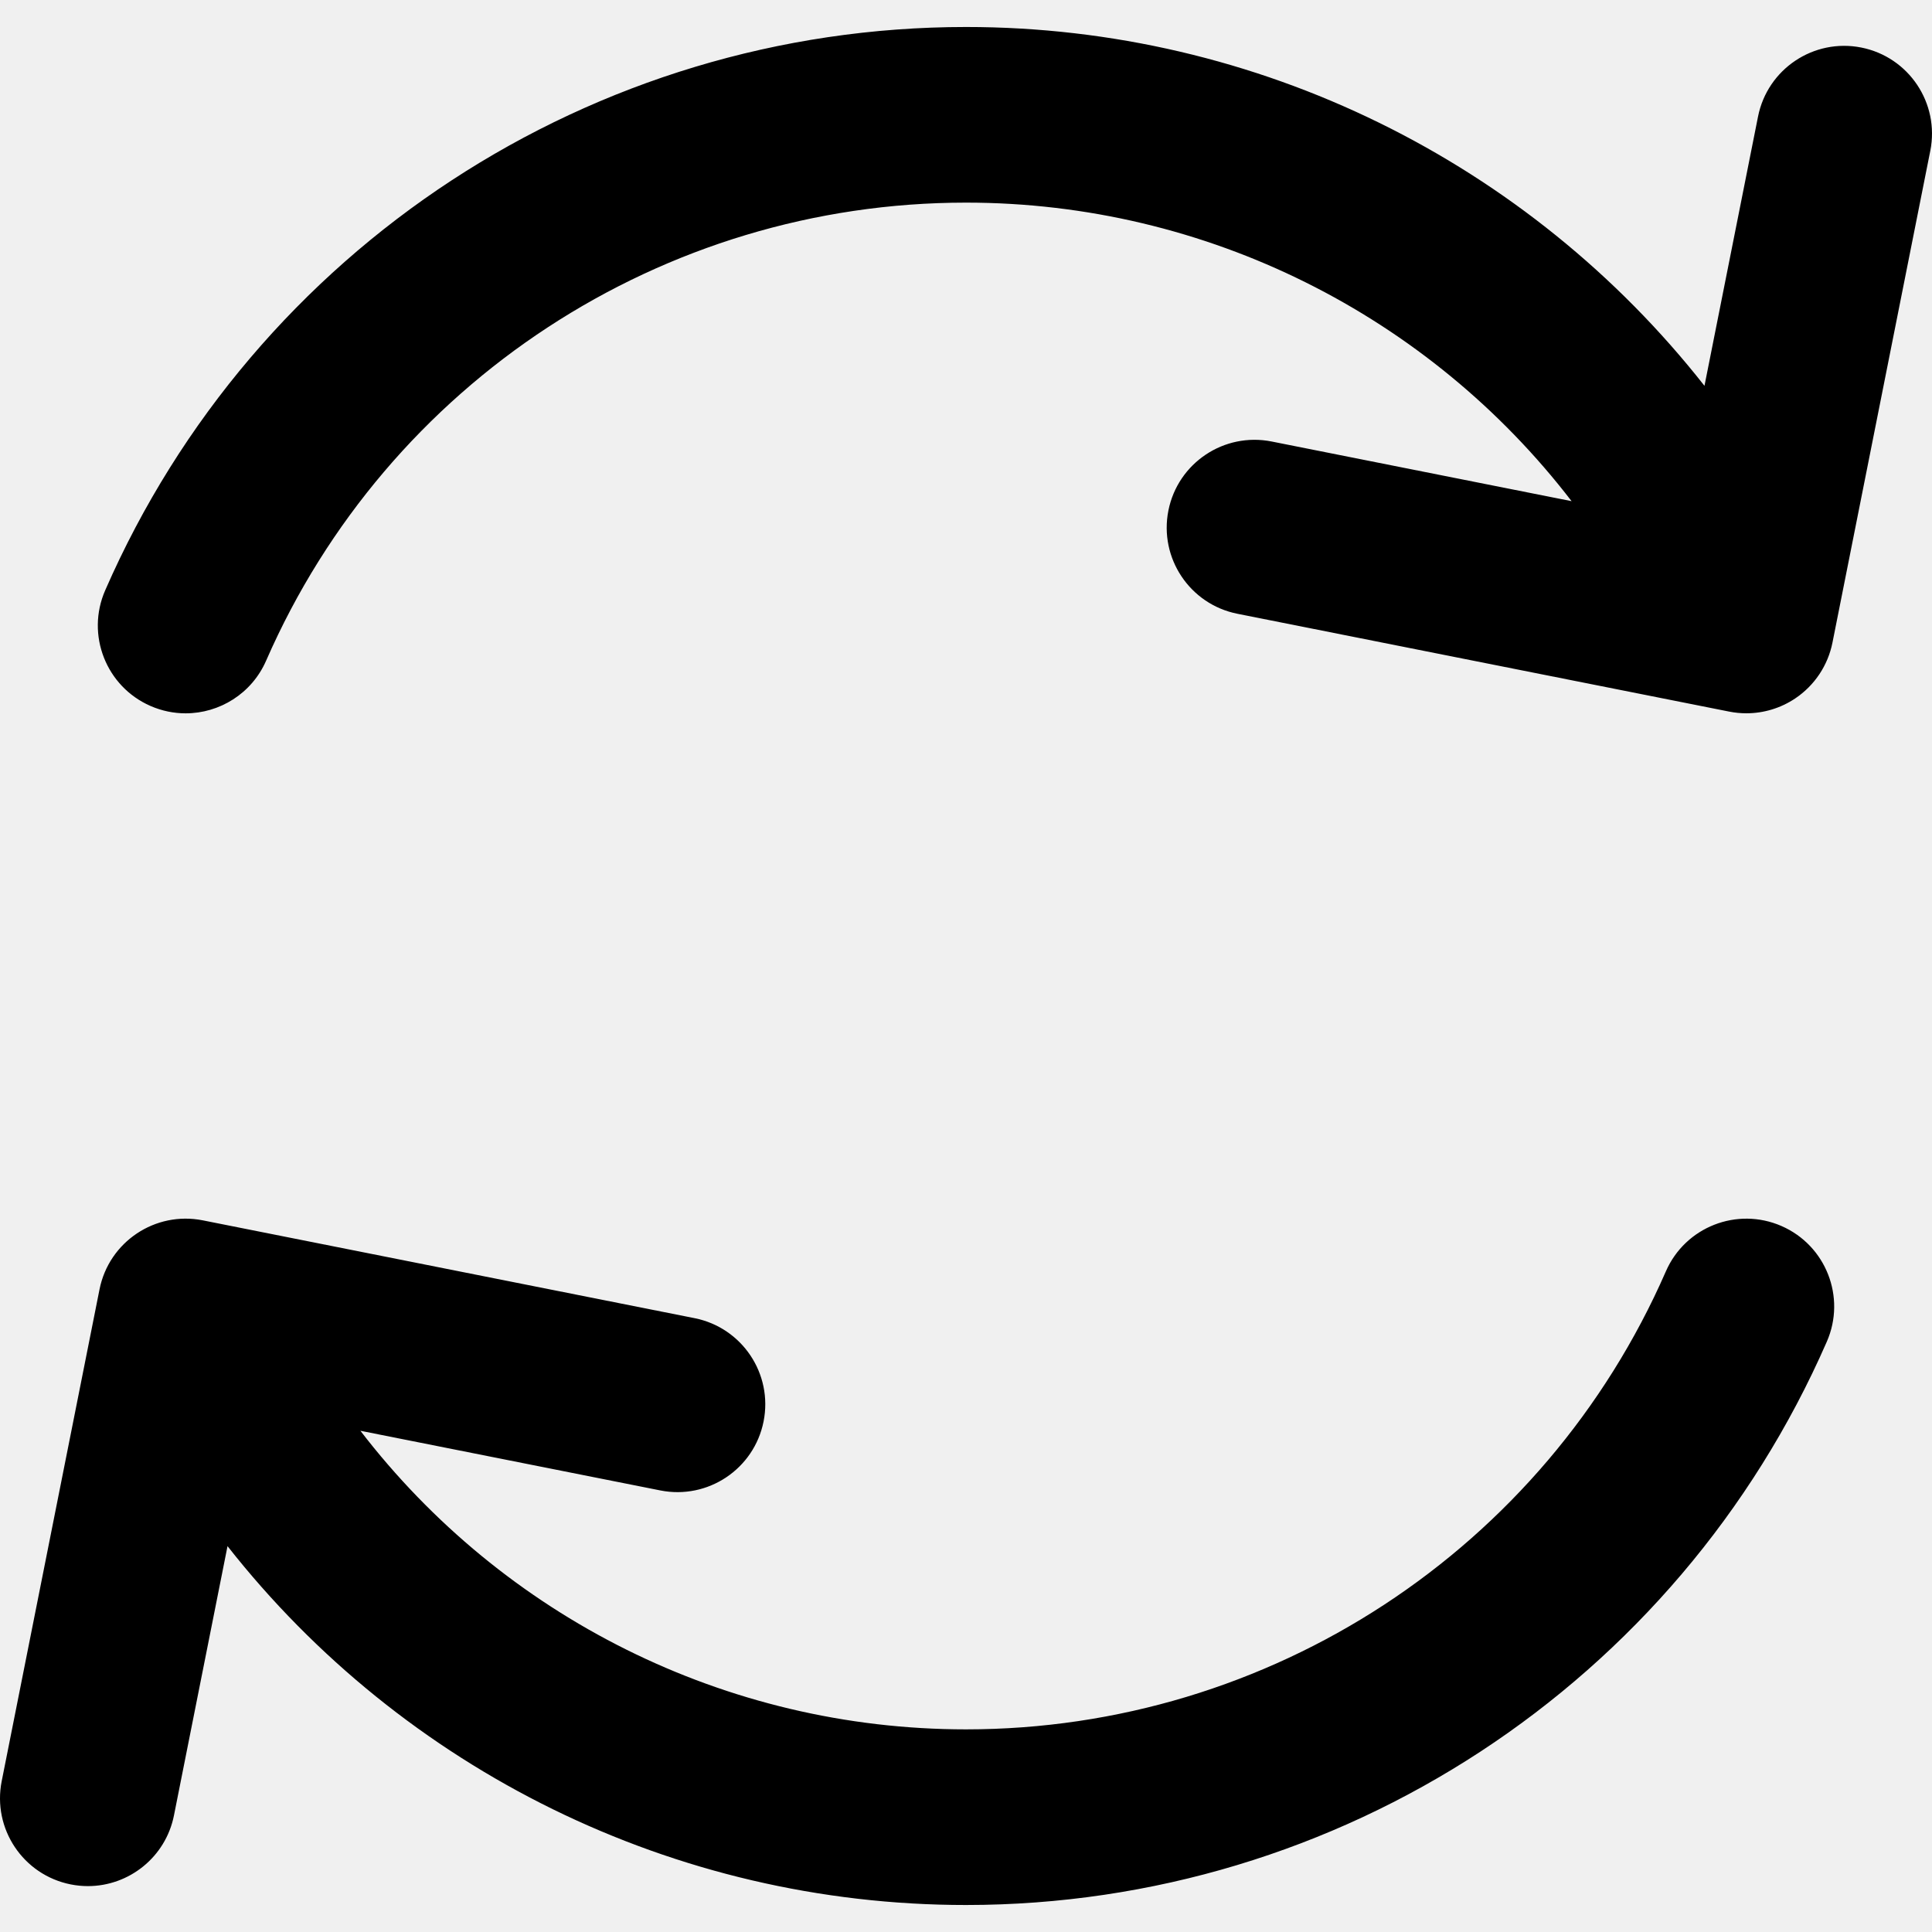
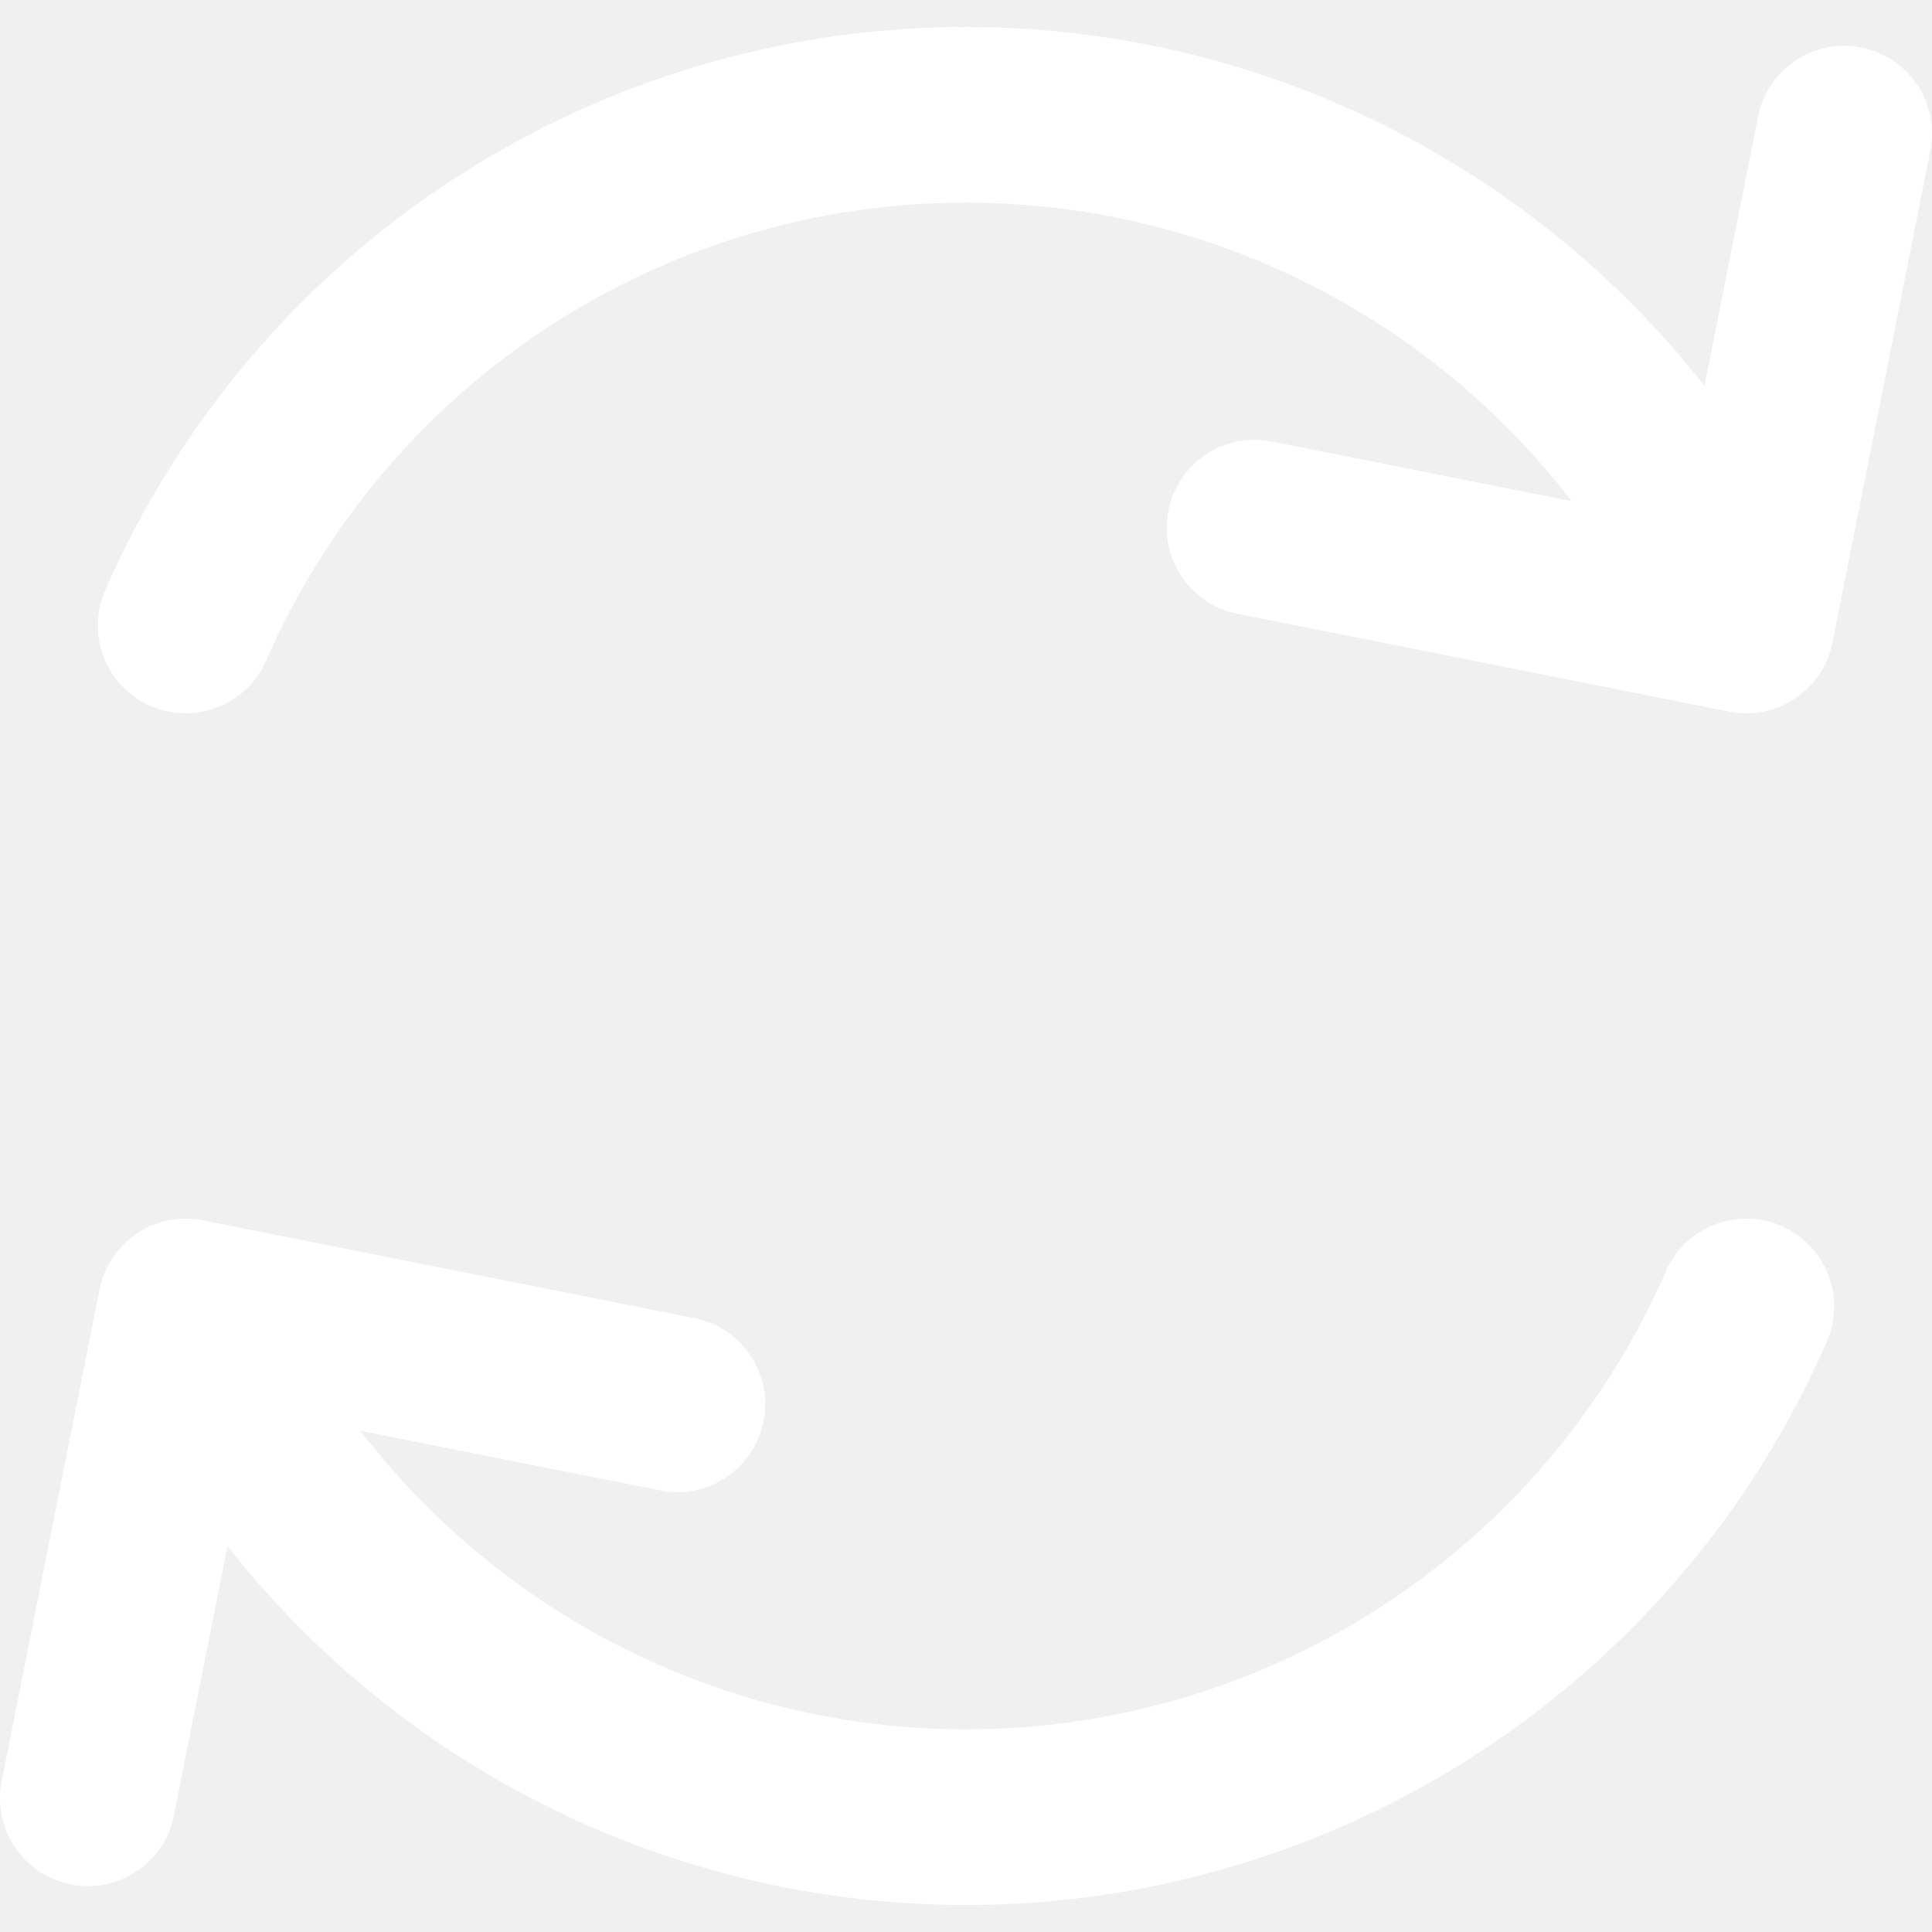
<svg xmlns="http://www.w3.org/2000/svg" version="1.1" id="Capa_1" x="0px" y="0px" viewBox="0 0 330.006 330.006" style="enable-background:new 0 0 330.006 330.006;" xml:space="preserve">
  <g>
-     <path d="M304.302,209.419c-7.594-3.318-16.435,0.148-19.751,7.739c-20.766,47.527-67.69,78.236-119.546,78.236   c-41.106,0-79.108-19.32-103.445-51.003l51.23,10.19c8.126,1.617,16.021-3.661,17.638-11.786   c1.616-8.125-3.661-16.022-11.786-17.638l-84.004-16.709c-8.125-1.612-16.021,3.661-17.638,11.786L0.291,304.238   c-1.616,8.125,3.661,16.022,11.786,17.638c0.988,0.196,1.972,0.291,2.942,0.291c7.01,0,13.276-4.94,14.696-12.077l9.148-45.992   c29.972,38.123,76.202,61.296,126.142,61.296c63.78,0,121.496-37.77,147.036-96.225   C315.358,221.579,311.893,212.736,304.302,209.419z" />
-     <path d="M317.929,8.12c-8.125-1.614-16.022,3.661-17.638,11.786l-9.149,45.997C261.169,27.783,214.94,4.611,165.005,4.611   c-63.779,0-121.495,37.771-147.038,96.224c-3.317,7.591,0.148,16.434,7.739,19.751c1.956,0.854,3.993,1.259,5.999,1.259   c5.781,0,11.29-3.362,13.753-8.998c20.768-47.527,67.693-78.237,119.548-78.237c41.099,0,79.1,19.316,103.437,50.995   l-51.228-10.191c-8.127-1.615-16.022,3.66-17.639,11.785c-1.616,8.125,3.66,16.022,11.785,17.639l84.006,16.711   c0.971,0.193,1.951,0.288,2.927,0.288c2.945,0,5.849-0.868,8.333-2.528c3.308-2.21,5.602-5.644,6.378-9.546l16.709-84.006   C331.331,17.633,326.054,9.736,317.929,8.12z" />
+     <path fill="#fff" d="M304.302,209.419c-7.594-3.318-16.435,0.148-19.751,7.739c-20.766,47.527-67.69,78.236-119.546,78.236   c-41.106,0-79.108-19.32-103.445-51.003l51.23,10.19c8.126,1.617,16.021-3.661,17.638-11.786   c1.616-8.125-3.661-16.022-11.786-17.638l-84.004-16.709c-8.125-1.612-16.021,3.661-17.638,11.786L0.291,304.238   c-1.616,8.125,3.661,16.022,11.786,17.638c0.988,0.196,1.972,0.291,2.942,0.291c7.01,0,13.276-4.94,14.696-12.077l9.148-45.992   c29.972,38.123,76.202,61.296,126.142,61.296c63.78,0,121.496-37.77,147.036-96.225   C315.358,221.579,311.893,212.736,304.302,209.419z" />
+     <path fill="#fff" d="M317.929,8.12c-8.125-1.614-16.022,3.661-17.638,11.786l-9.149,45.997C261.169,27.783,214.94,4.611,165.005,4.611   c-63.779,0-121.495,37.771-147.038,96.224c-3.317,7.591,0.148,16.434,7.739,19.751c1.956,0.854,3.993,1.259,5.999,1.259   c5.781,0,11.29-3.362,13.753-8.998c20.768-47.527,67.693-78.237,119.548-78.237c41.099,0,79.1,19.316,103.437,50.995   l-51.228-10.191c-8.127-1.615-16.022,3.66-17.639,11.785c-1.616,8.125,3.66,16.022,11.785,17.639l84.006,16.711   c0.971,0.193,1.951,0.288,2.927,0.288c2.945,0,5.849-0.868,8.333-2.528c3.308-2.21,5.602-5.644,6.378-9.546l16.709-84.006   C331.331,17.633,326.054,9.736,317.929,8.12z" />
  </g>
  <g>
</g>
  <g>
</g>
  <g>
</g>
  <g>
</g>
  <g>
</g>
  <g>
</g>
  <g>
</g>
  <g>
</g>
  <g>
</g>
  <g>
</g>
  <g>
</g>
  <g>
</g>
  <g>
</g>
  <g>
</g>
  <g>
</g>
</svg>
